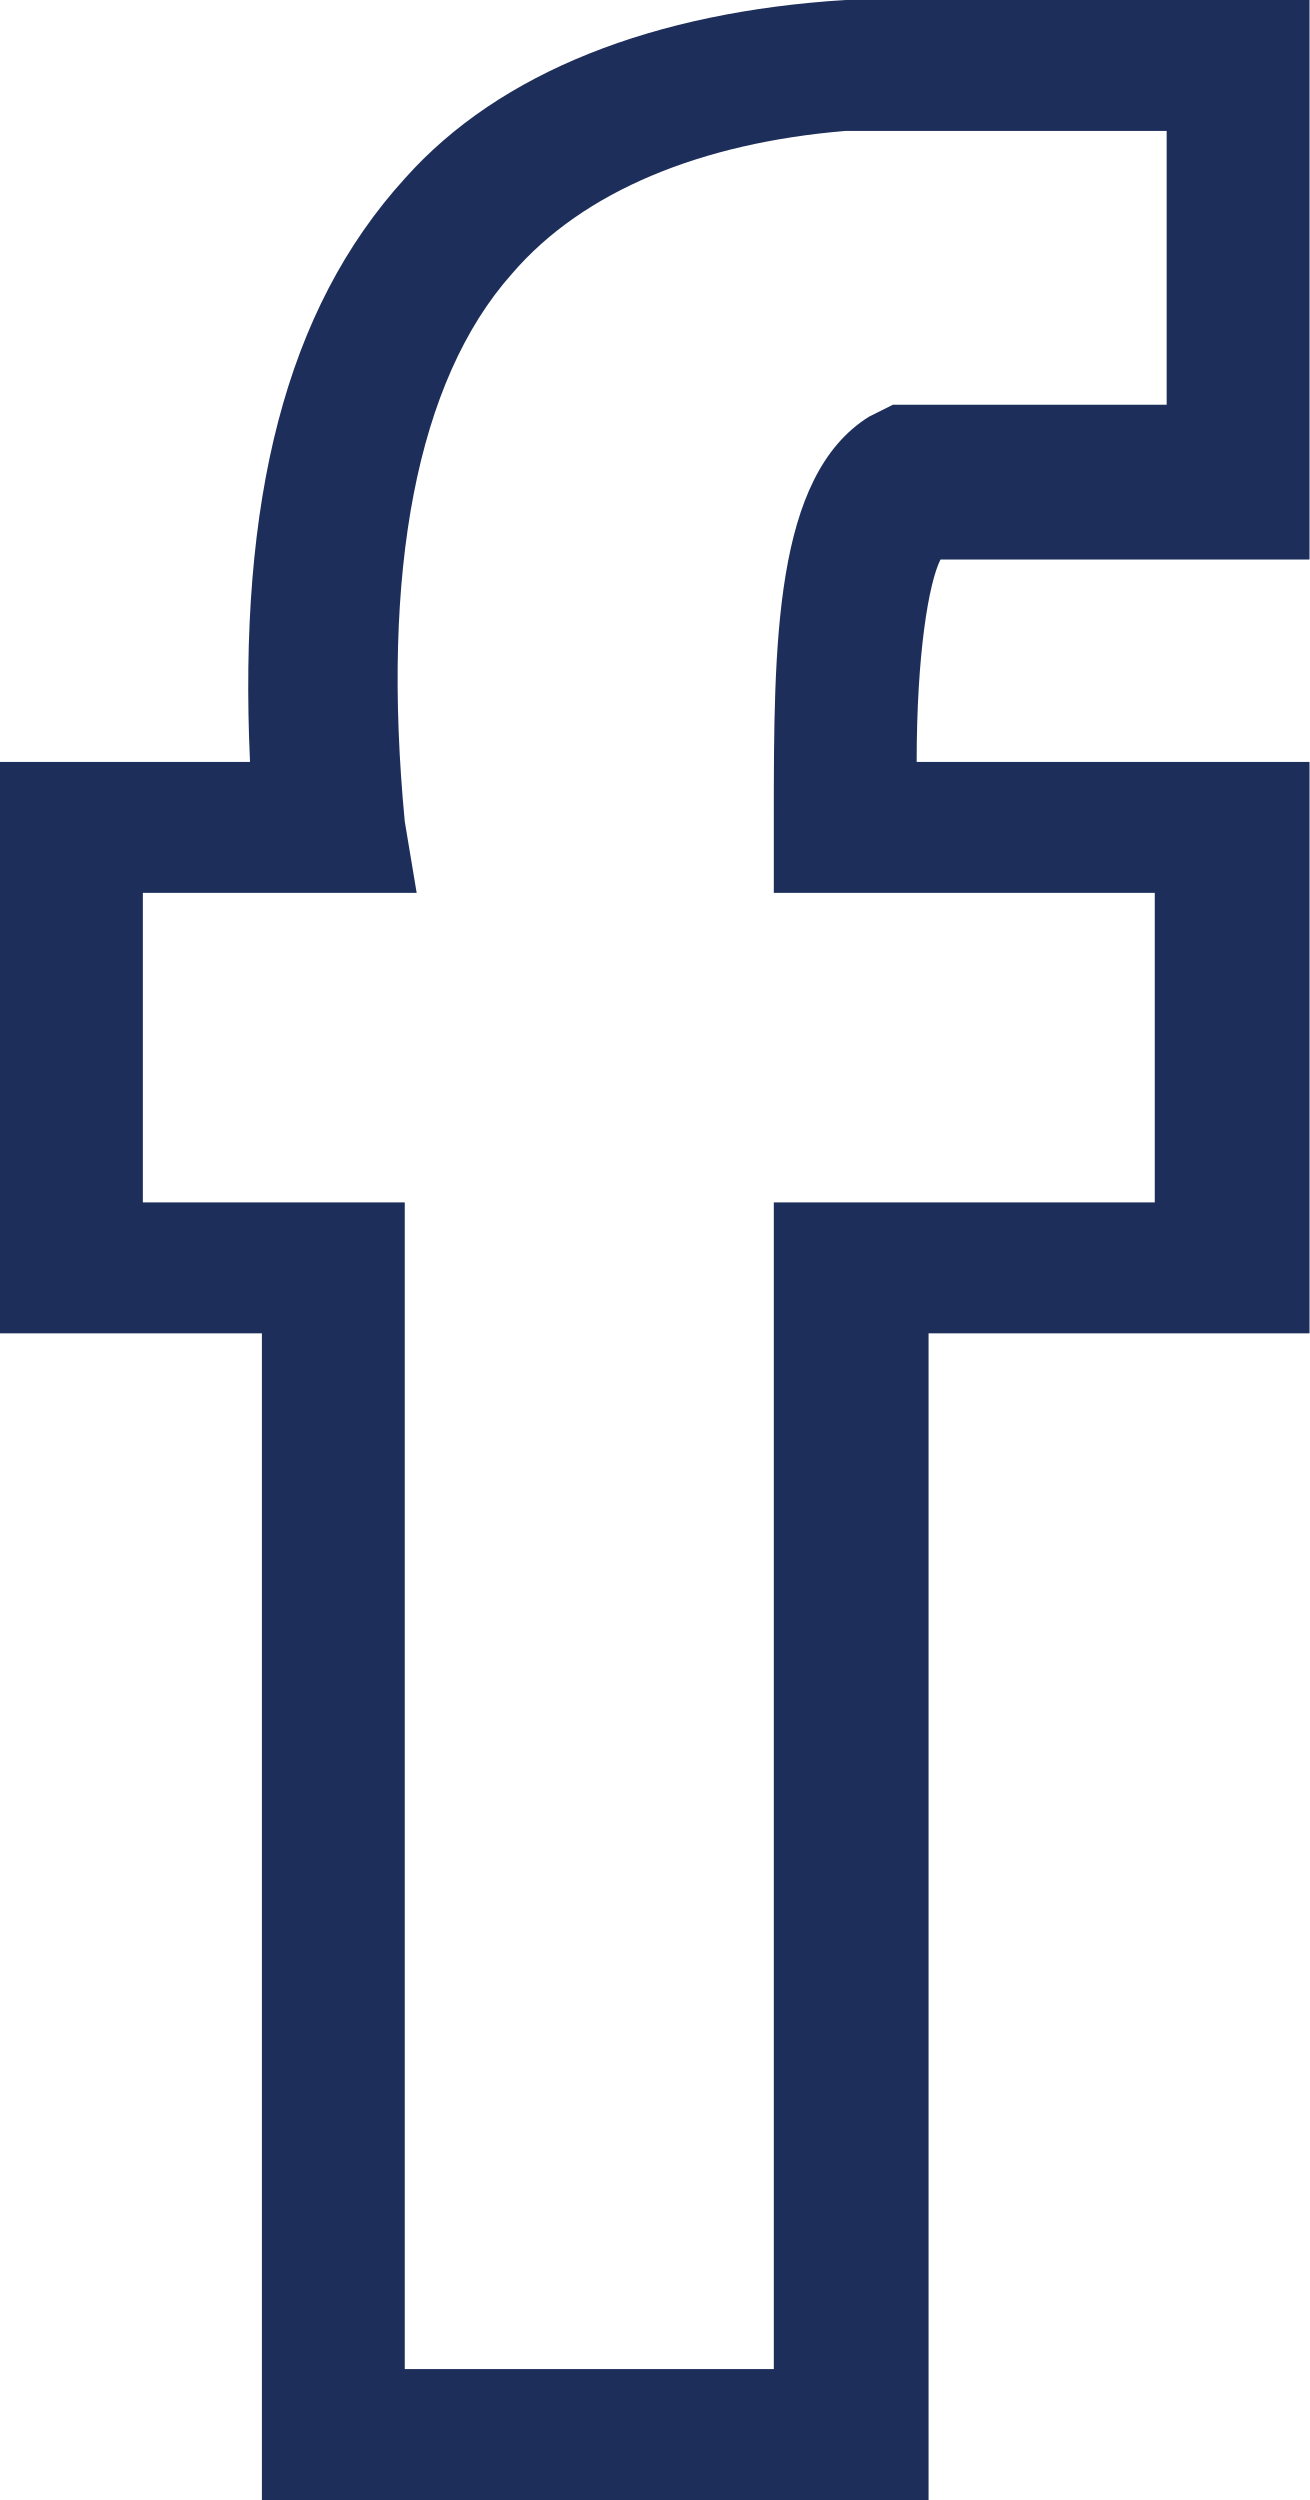
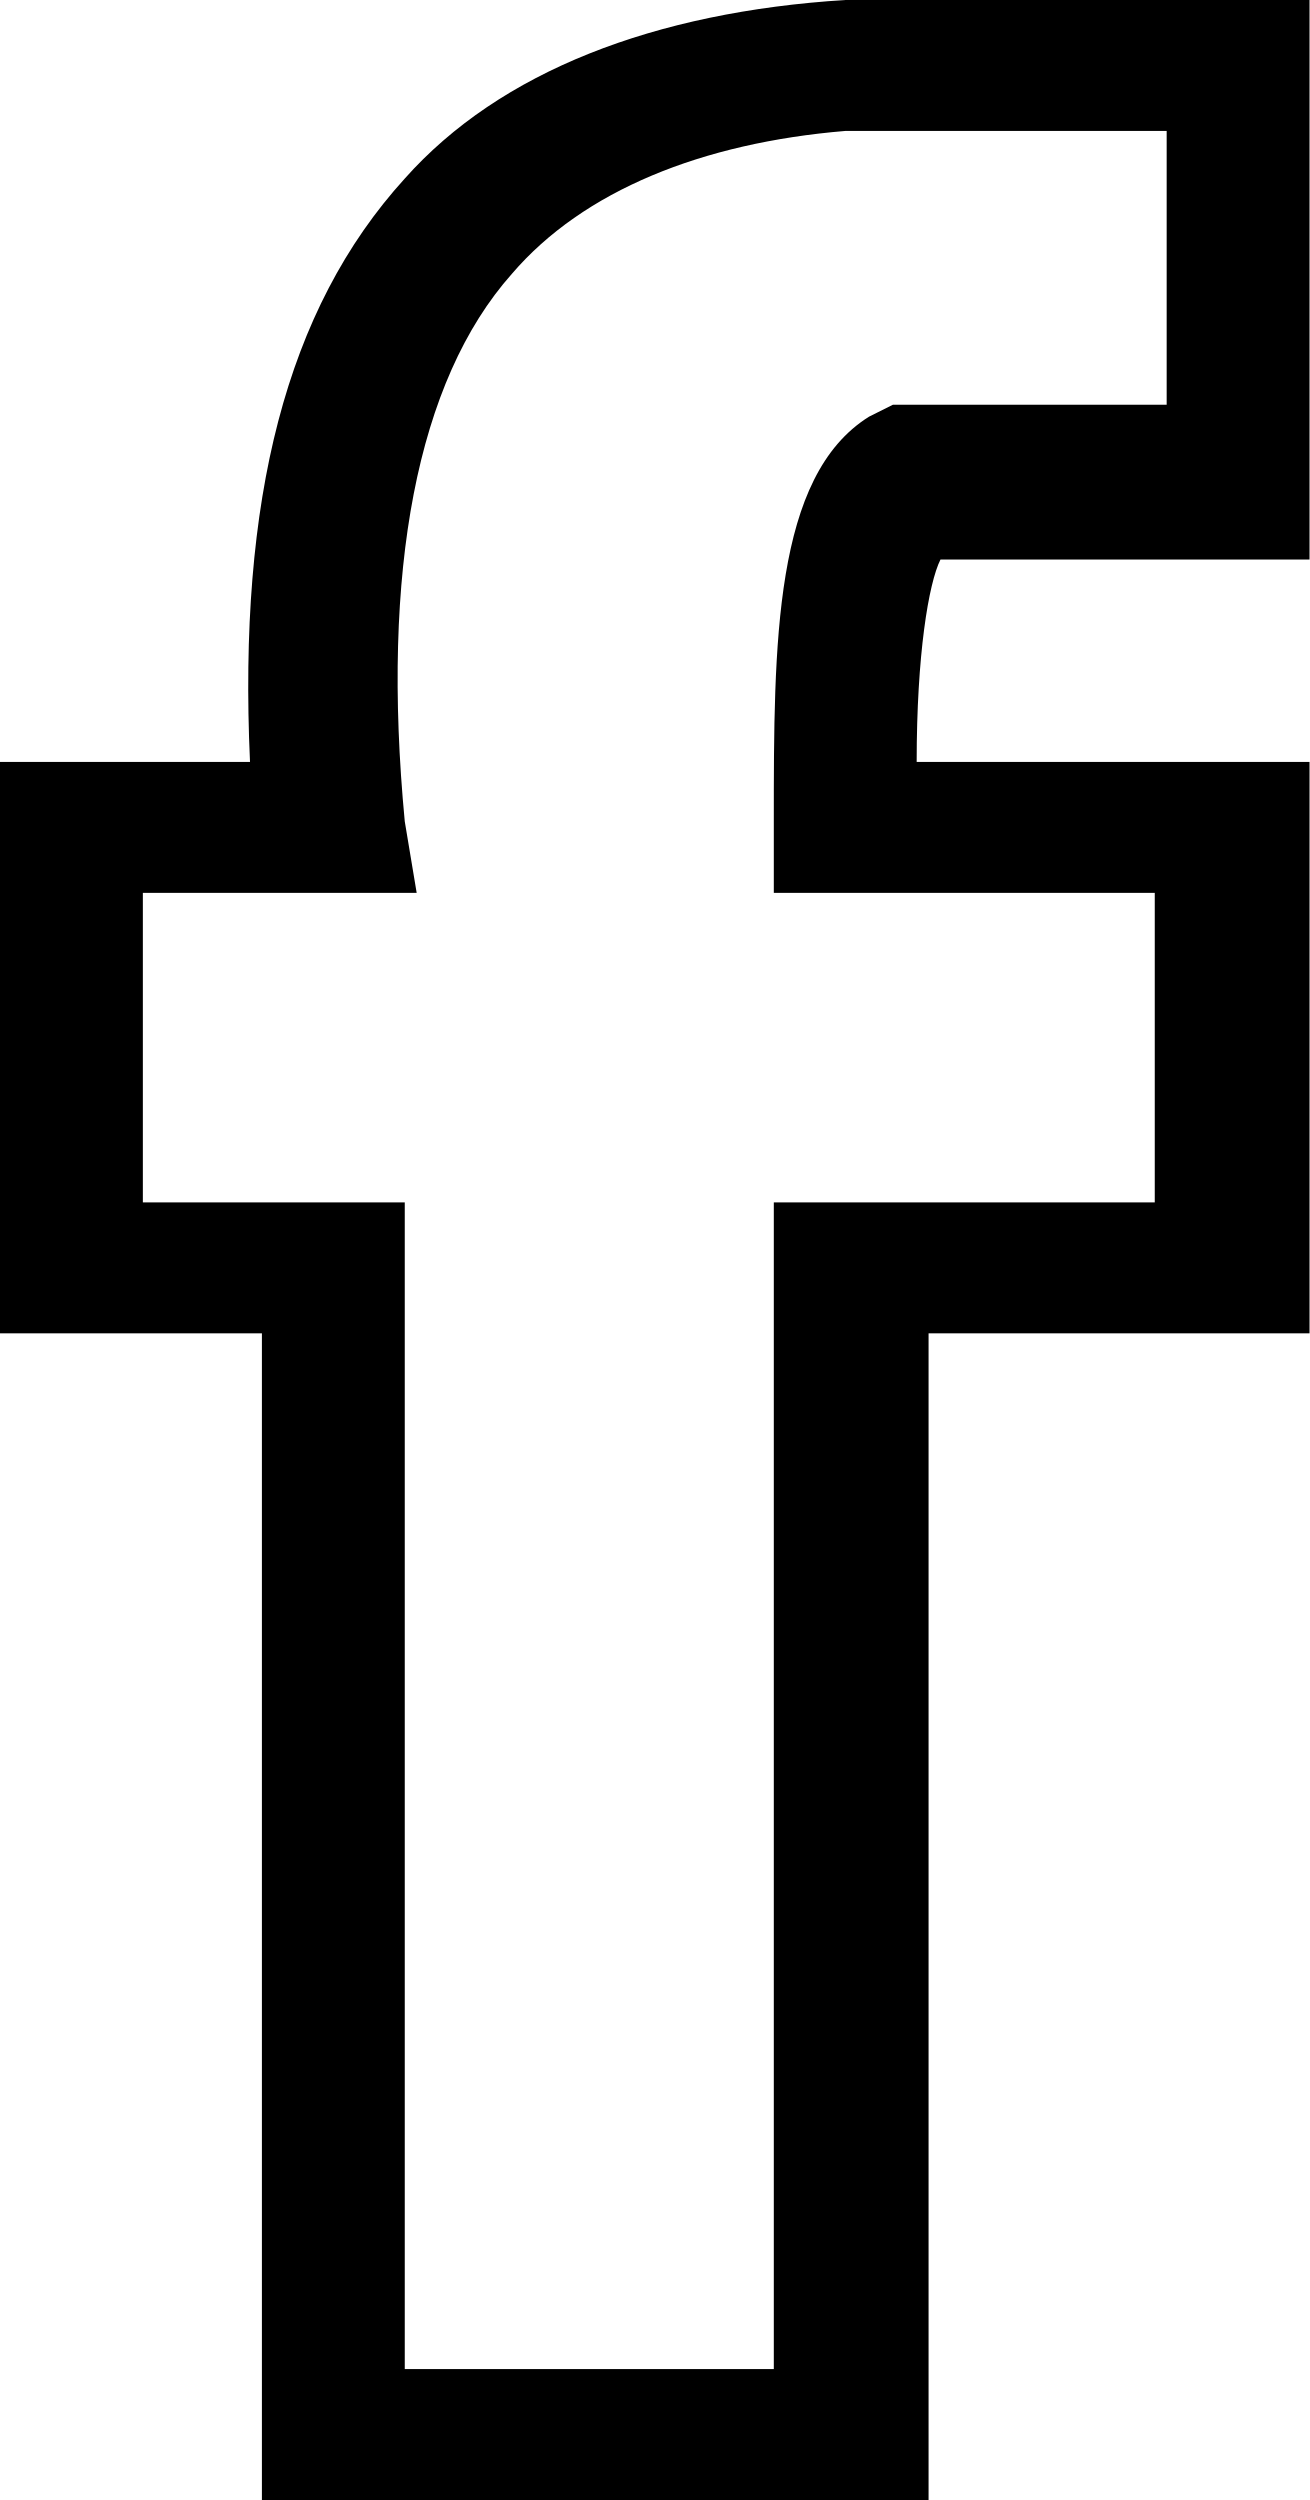
<svg xmlns="http://www.w3.org/2000/svg" version="1.1" id="Layer_1" x="0px" y="0px" viewBox="0 0 11 21" style="enable-background:new 0 0 11 21;" xml:space="preserve">
  <g>
-     <path fill="#1d2e5b" d="M7.8,21H2.2v-9.8H0V6.4h2.1C2,4.2,2.4,2.6,3.4,1.5C4.2,0.6,5.5,0.1,7.1,0L11,0v4.7H7.9C7.8,4.9,7.7,5.5,7.7,6.4H11v4.8H7.8     V21z M3.4,19.9h3.1v-9.8h3.2V7.5H6.5l0-0.6c0-1.5,0-2.9,0.8-3.4l0.2-0.1h2.3V1.1H7.1C5.9,1.2,4.9,1.6,4.3,2.3     C3.5,3.2,3.2,4.8,3.4,6.9l0.1,0.6H1.2v2.6h2.2V19.9z" />
+     <path d="M7.8,21H2.2v-9.8H0V6.4h2.1C2,4.2,2.4,2.6,3.4,1.5C4.2,0.6,5.5,0.1,7.1,0L11,0v4.7H7.9C7.8,4.9,7.7,5.5,7.7,6.4H11v4.8H7.8     V21z M3.4,19.9h3.1v-9.8h3.2V7.5H6.5l0-0.6c0-1.5,0-2.9,0.8-3.4l0.2-0.1h2.3V1.1H7.1C5.9,1.2,4.9,1.6,4.3,2.3     C3.5,3.2,3.2,4.8,3.4,6.9l0.1,0.6H1.2v2.6h2.2V19.9z" />
  </g>
</svg>
